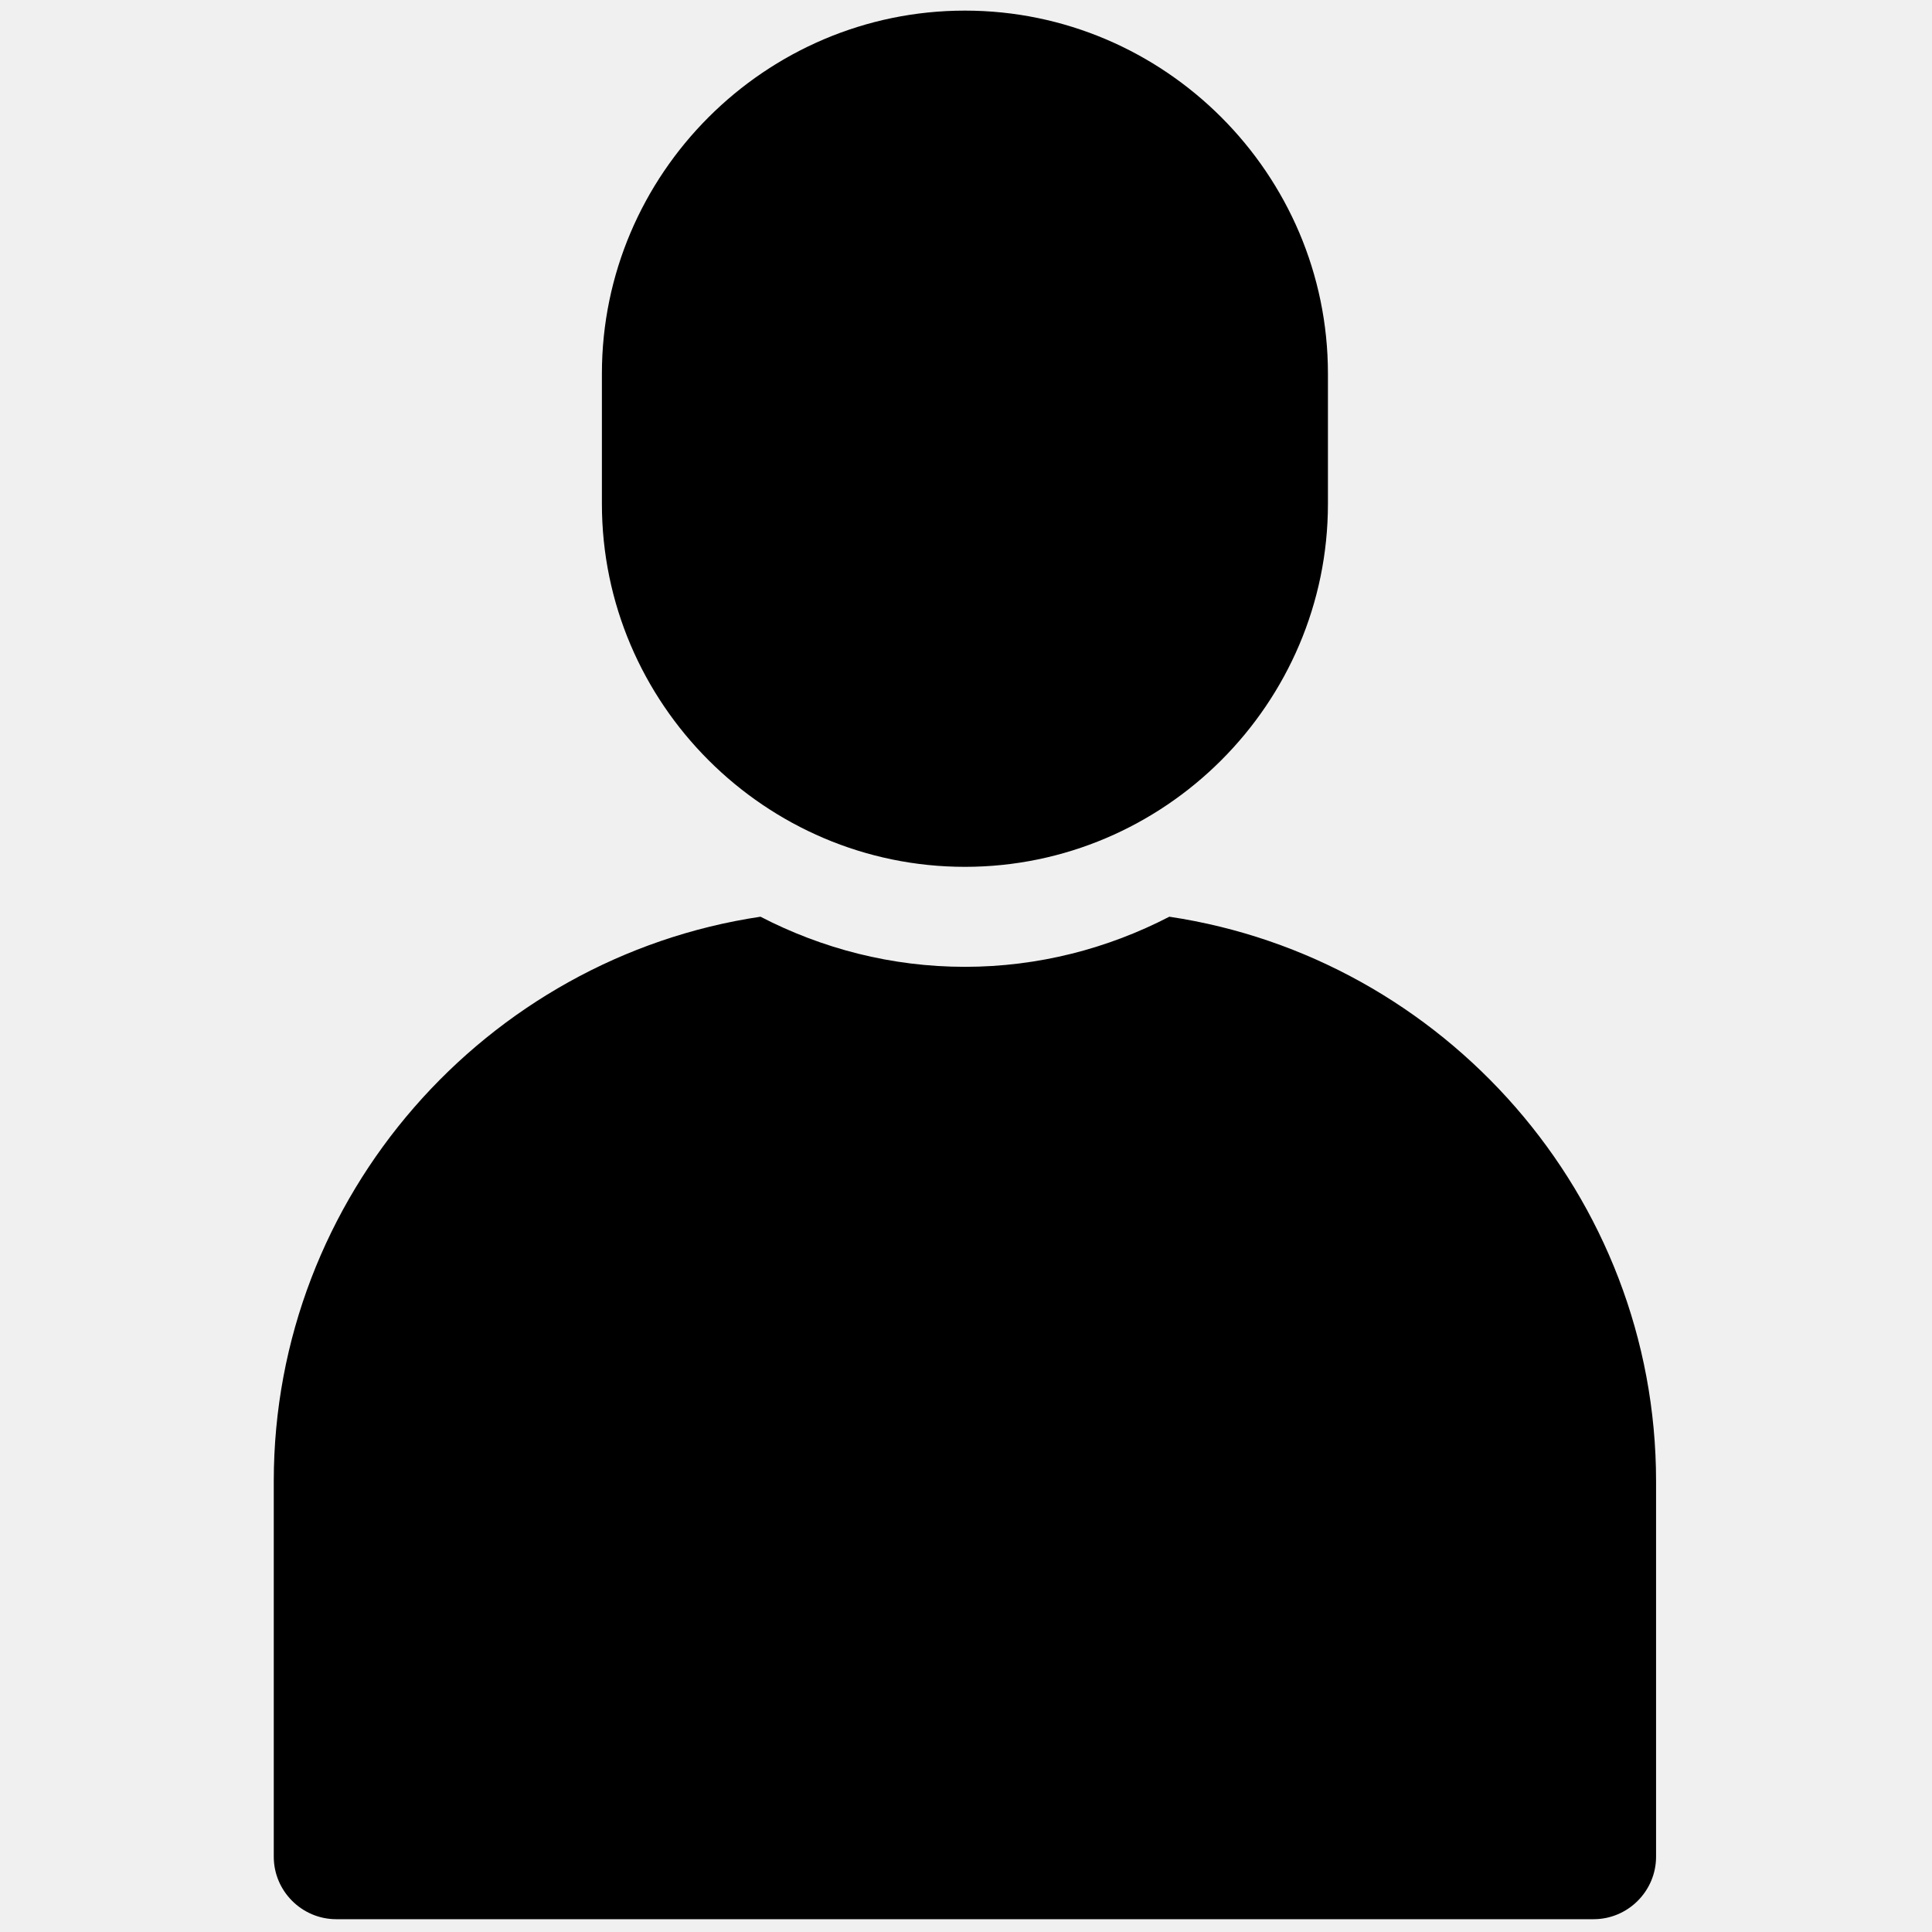
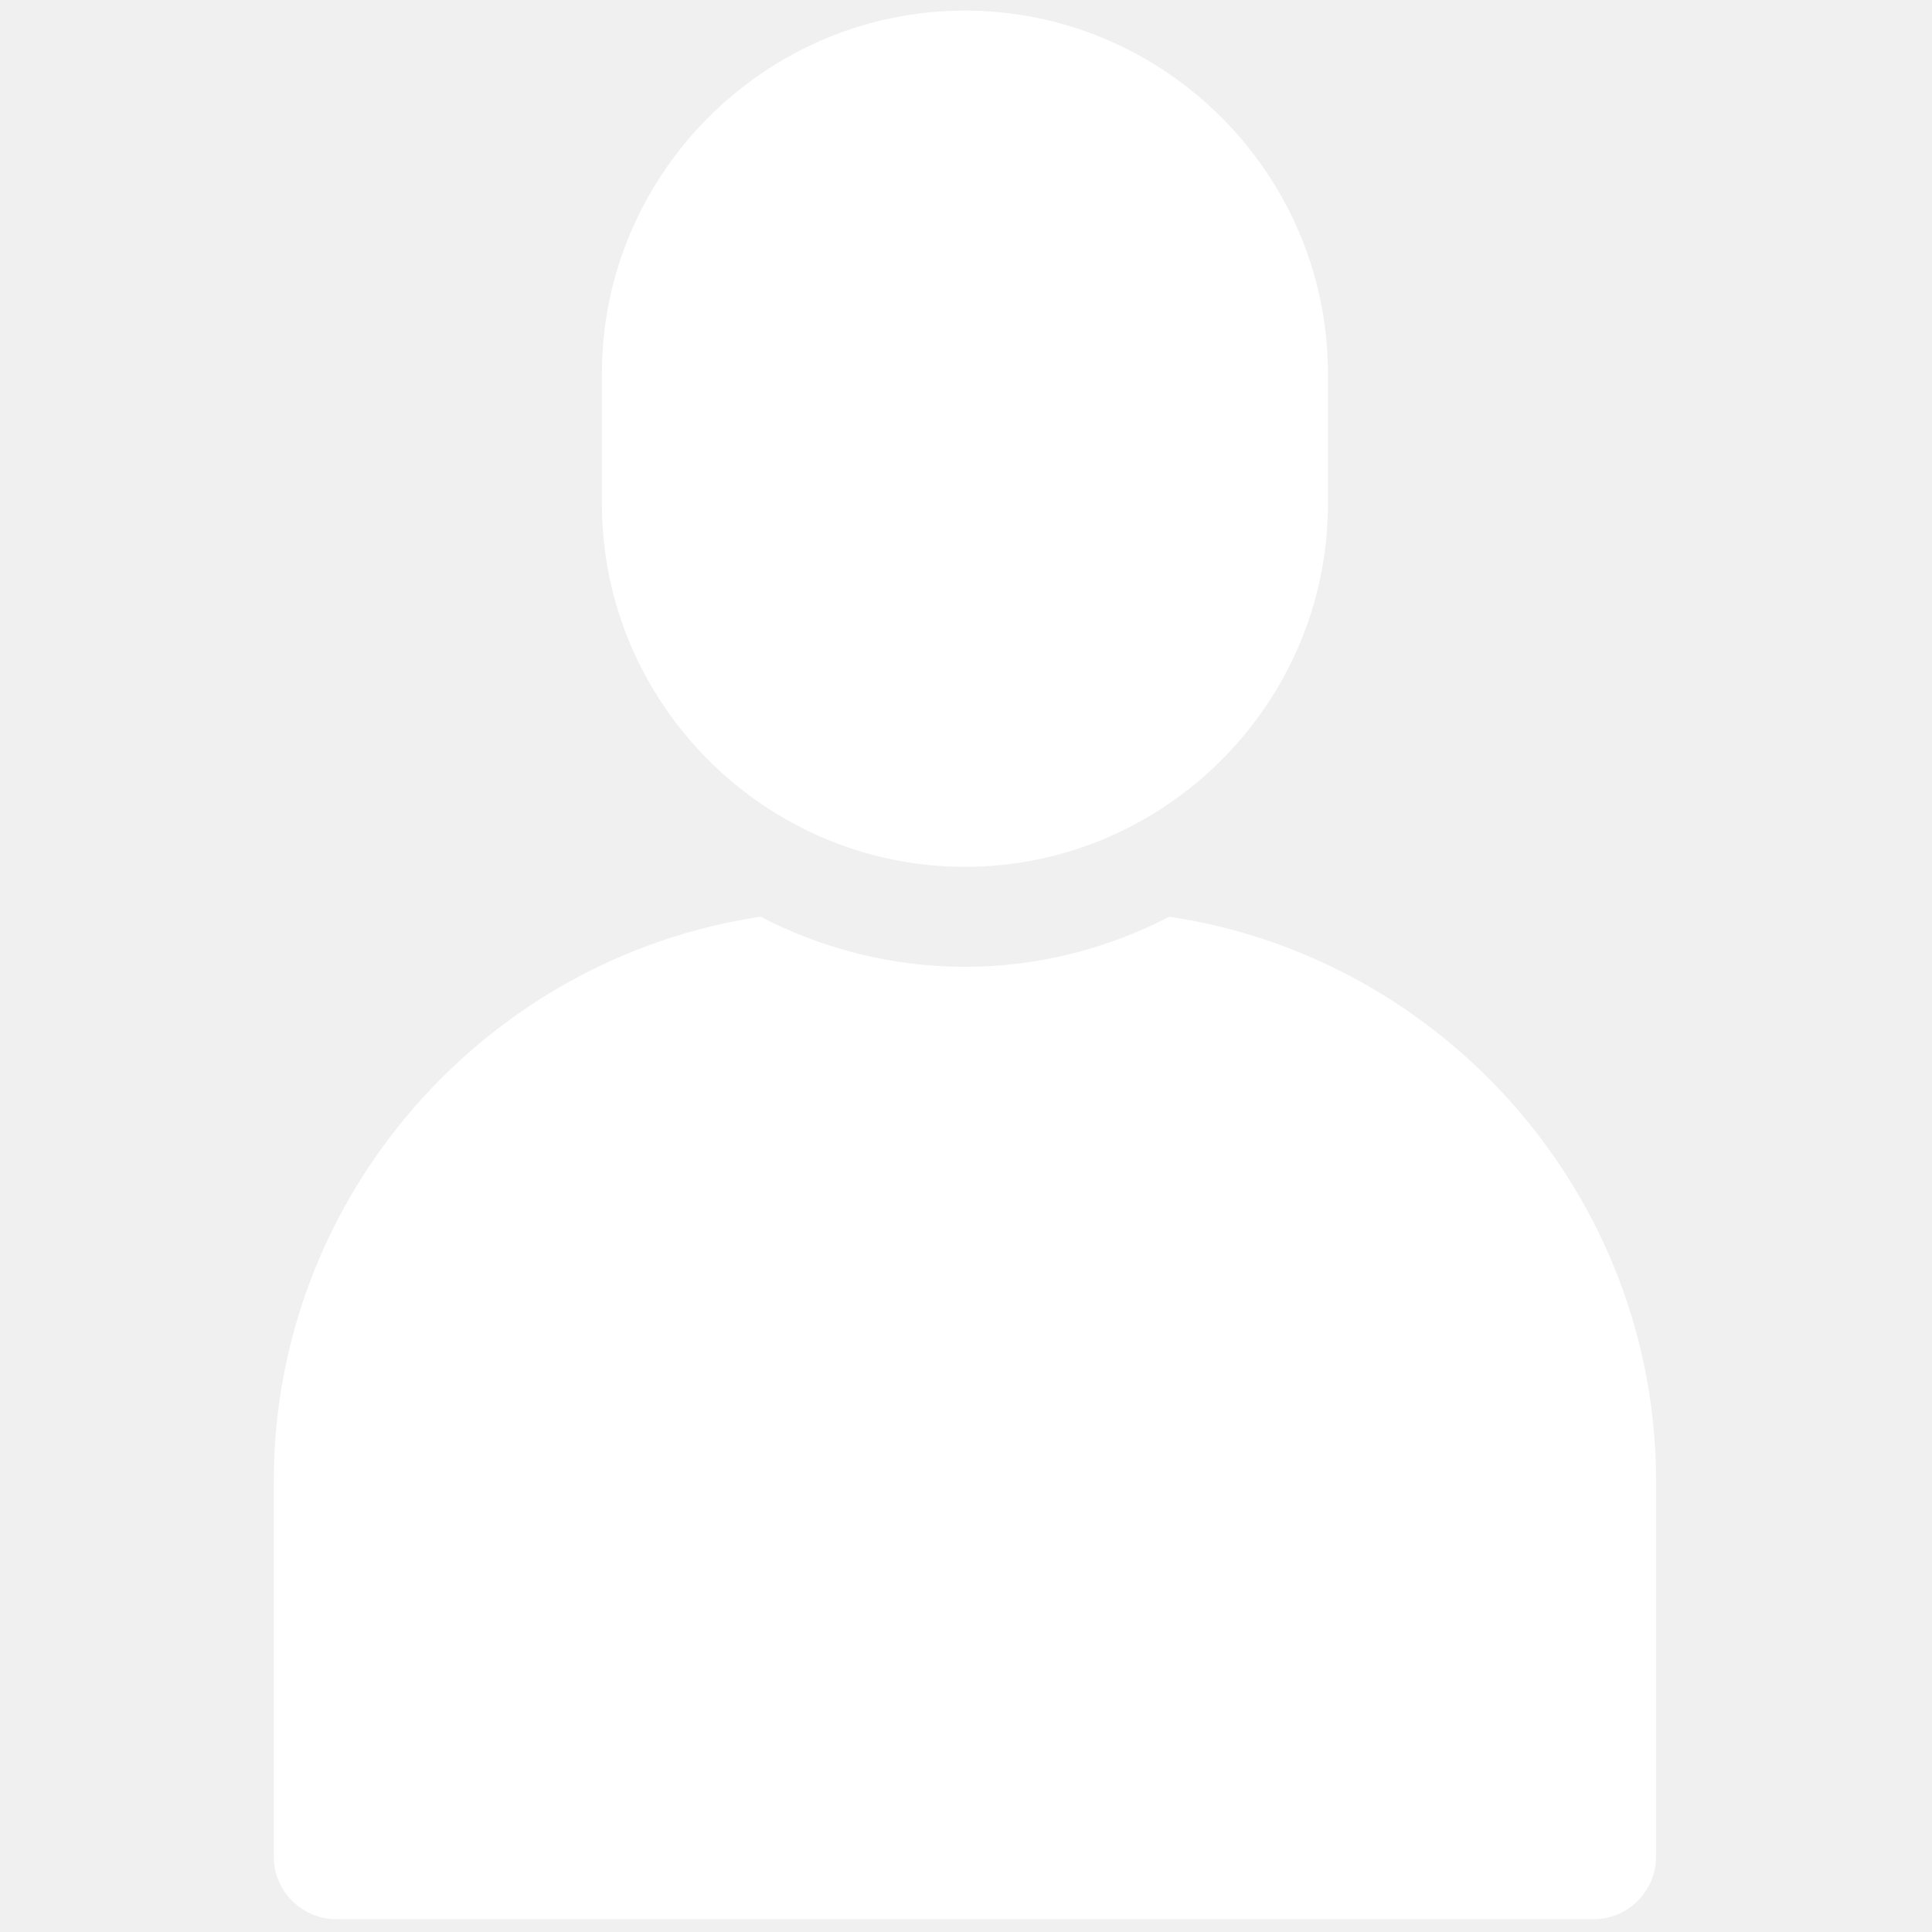
<svg xmlns="http://www.w3.org/2000/svg" version="1.1" width="256" height="256" viewBox="0 0 256 256" xml:space="preserve">
  <defs>
</defs>
  <g style="stroke: none; stroke-width: 0; stroke-dasharray: none; stroke-linecap: butt; stroke-linejoin: miter; stroke-miterlimit: 10; fill: none; fill-rule: nonzero; opacity: 1;" transform="translate(1.406593 1.406593) scale(2.81 2.81)">
-     <path d="M 45 40.375 L 45 40.375 c -9.415 0 -17.118 -7.703 -17.118 -17.118 v -6.139 C 27.882 7.703 35.585 0 45 0 h 0 c 9.415 0 17.118 7.703 17.118 17.118 v 6.139 C 62.118 32.672 54.415 40.375 45 40.375 z" style="stroke: none; stroke-width: 1; stroke-dasharray: none; stroke-linecap: butt; stroke-linejoin: miter; stroke-miterlimit: 10; fill: rgb(0,0,0); fill-rule: nonzero; opacity: 1;" transform=" matrix(1 0 0 1 0 0) " stroke-linecap="round" />
-     <path d="M 54.639 42.727 C 51.743 44.226 48.47 45.09 45 45.09 s -6.743 -0.863 -9.639 -2.363 c -12.942 1.931 -22.952 13.162 -22.952 26.619 v 17.707 c 0 1.621 1.326 2.946 2.946 2.946 h 59.29 c 1.621 0 2.946 -1.326 2.946 -2.946 V 69.347 C 77.591 55.889 67.581 44.659 54.639 42.727 z" style="stroke: none; stroke-width: 1; stroke-dasharray: none; stroke-linecap: butt; stroke-linejoin: miter; stroke-miterlimit: 10; fill: rgb(0,0,0); fill-rule: nonzero; opacity: 1;" transform=" matrix(1 0 0 1 0 0) " stroke-linecap="round" />
+     <path d="M 45 40.375 L 45 40.375 c -9.415 0 -17.118 -7.703 -17.118 -17.118 v -6.139 C 27.882 7.703 35.585 0 45 0 h 0 c 9.415 0 17.118 7.703 17.118 17.118 v 6.139 C 62.118 32.672 54.415 40.375 45 40.375 z" style="stroke: none; stroke-width: 1; stroke-dasharray: none; stroke-linecap: butt; stroke-linejoin: miter; stroke-miterlimit: 10; fill: #FFFFFF; fill-rule: nonzero; opacity: 1;" transform=" matrix(1 0 0 1 0 0) " stroke-linecap="round" />
+     <path d="M 54.639 42.727 C 51.743 44.226 48.47 45.09 45 45.09 s -6.743 -0.863 -9.639 -2.363 c -12.942 1.931 -22.952 13.162 -22.952 26.619 v 17.707 c 0 1.621 1.326 2.946 2.946 2.946 h 59.29 c 1.621 0 2.946 -1.326 2.946 -2.946 V 69.347 C 77.591 55.889 67.581 44.659 54.639 42.727 z" style="stroke: none; stroke-width: 1; stroke-dasharray: none; stroke-linecap: butt; stroke-linejoin: miter; stroke-miterlimit: 10; fill: #FFFFFF; fill-rule: nonzero; opacity: 1;" transform=" matrix(1 0 0 1 0 0) " stroke-linecap="round" />
  </g>
</svg>
